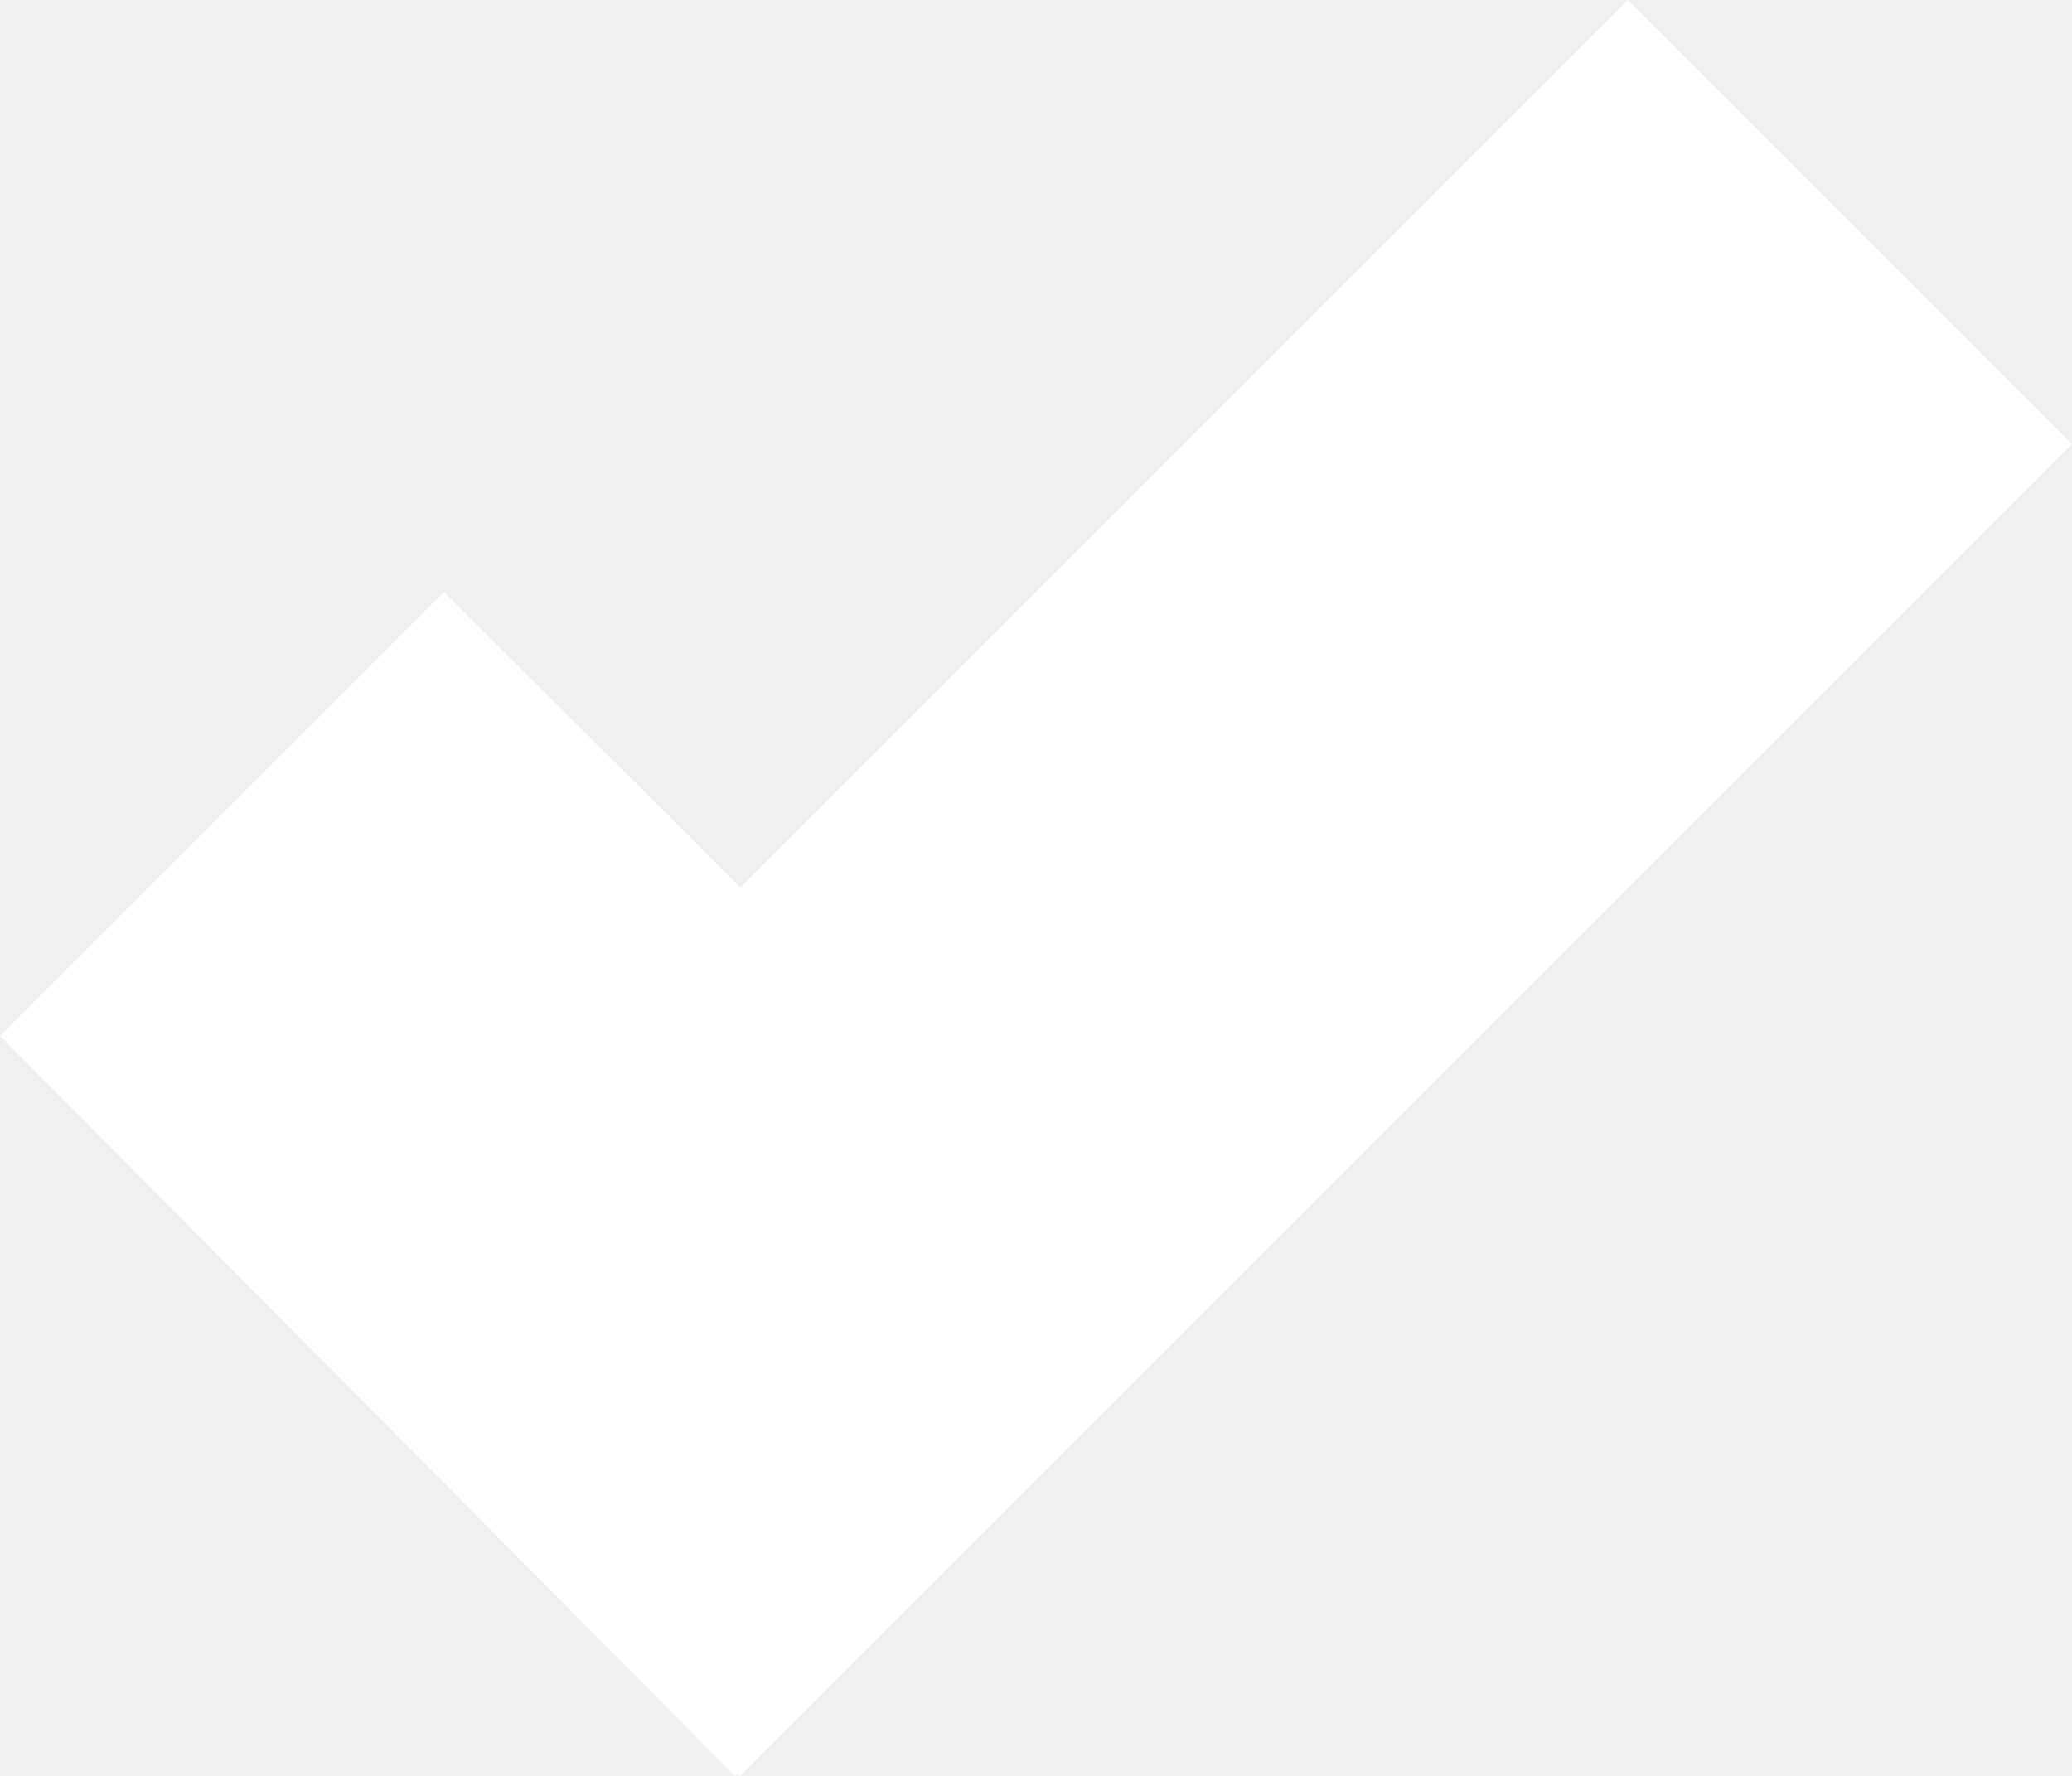
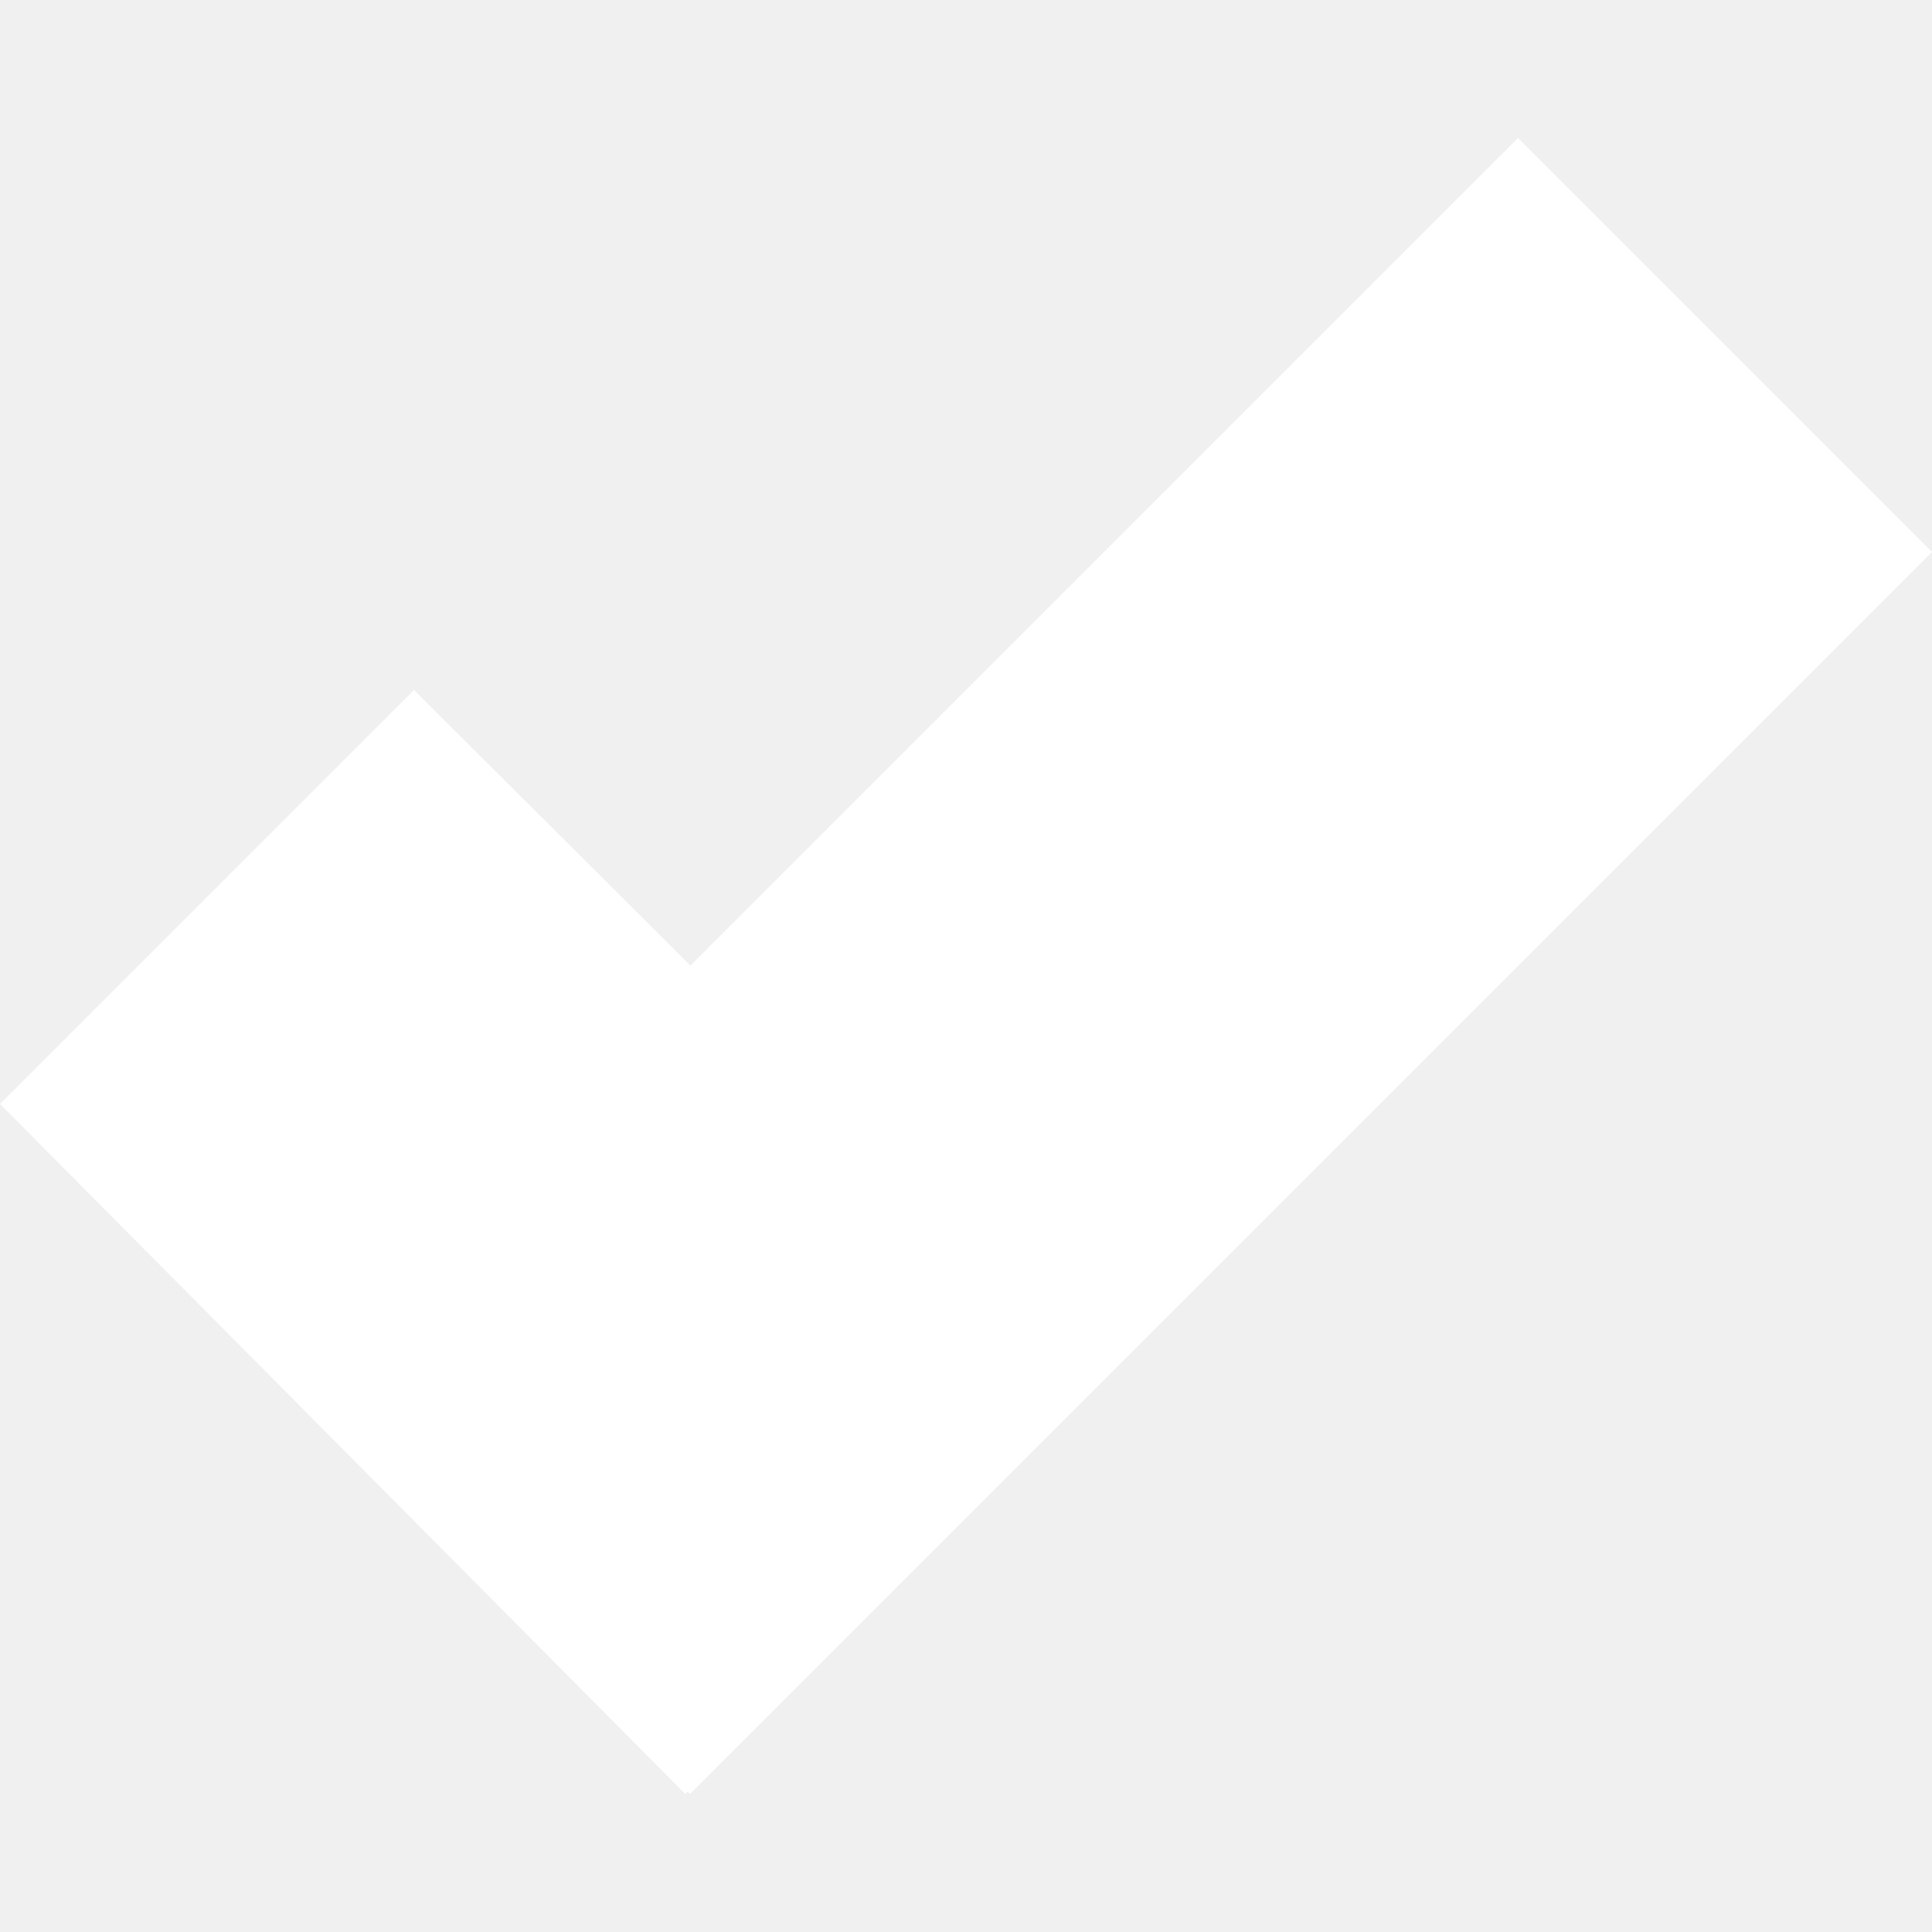
- <svg xmlns="http://www.w3.org/2000/svg" version="1.1" id="Layer_1" x="0px" y="0px" width="14px" height="12px" viewBox="0 0 14 12" style="enable-background:new 0 0 14 12;" xml:space="preserve">
-   <polygon fill="#FFF" points="14,3 11,0 5.003,5.997 3,4 0,7 4.966,12 4.983,11.983 5,12 " />
-   <g>
- </g>
-   <g>
- </g>
-   <g>
- </g>
-   <g>
- </g>
-   <g>
- </g>
-   <g>
- </g>
-   <g>
- </g>
-   <g>
- </g>
-   <g>
- </g>
-   <g>
- </g>
-   <g>
- </g>
-   <g>
- </g>
-   <g>
- </g>
-   <g>
- </g>
-   <g>
- </g>
+ <svg xmlns="http://www.w3.org/2000/svg" version="1.1" id="Layer_1" x="0px" y="0px" width="14px" height="14px" viewBox="0 0 14 14" style="enable-background:new 0 0 14 14;" xml:space="preserve">
+   <polygon style="fill:#FFFFFF;" points="14,4 11,1 5.003,6.997 3,5 0,8 4.966,13 4.983,12.982 5,13 " />
</svg>
